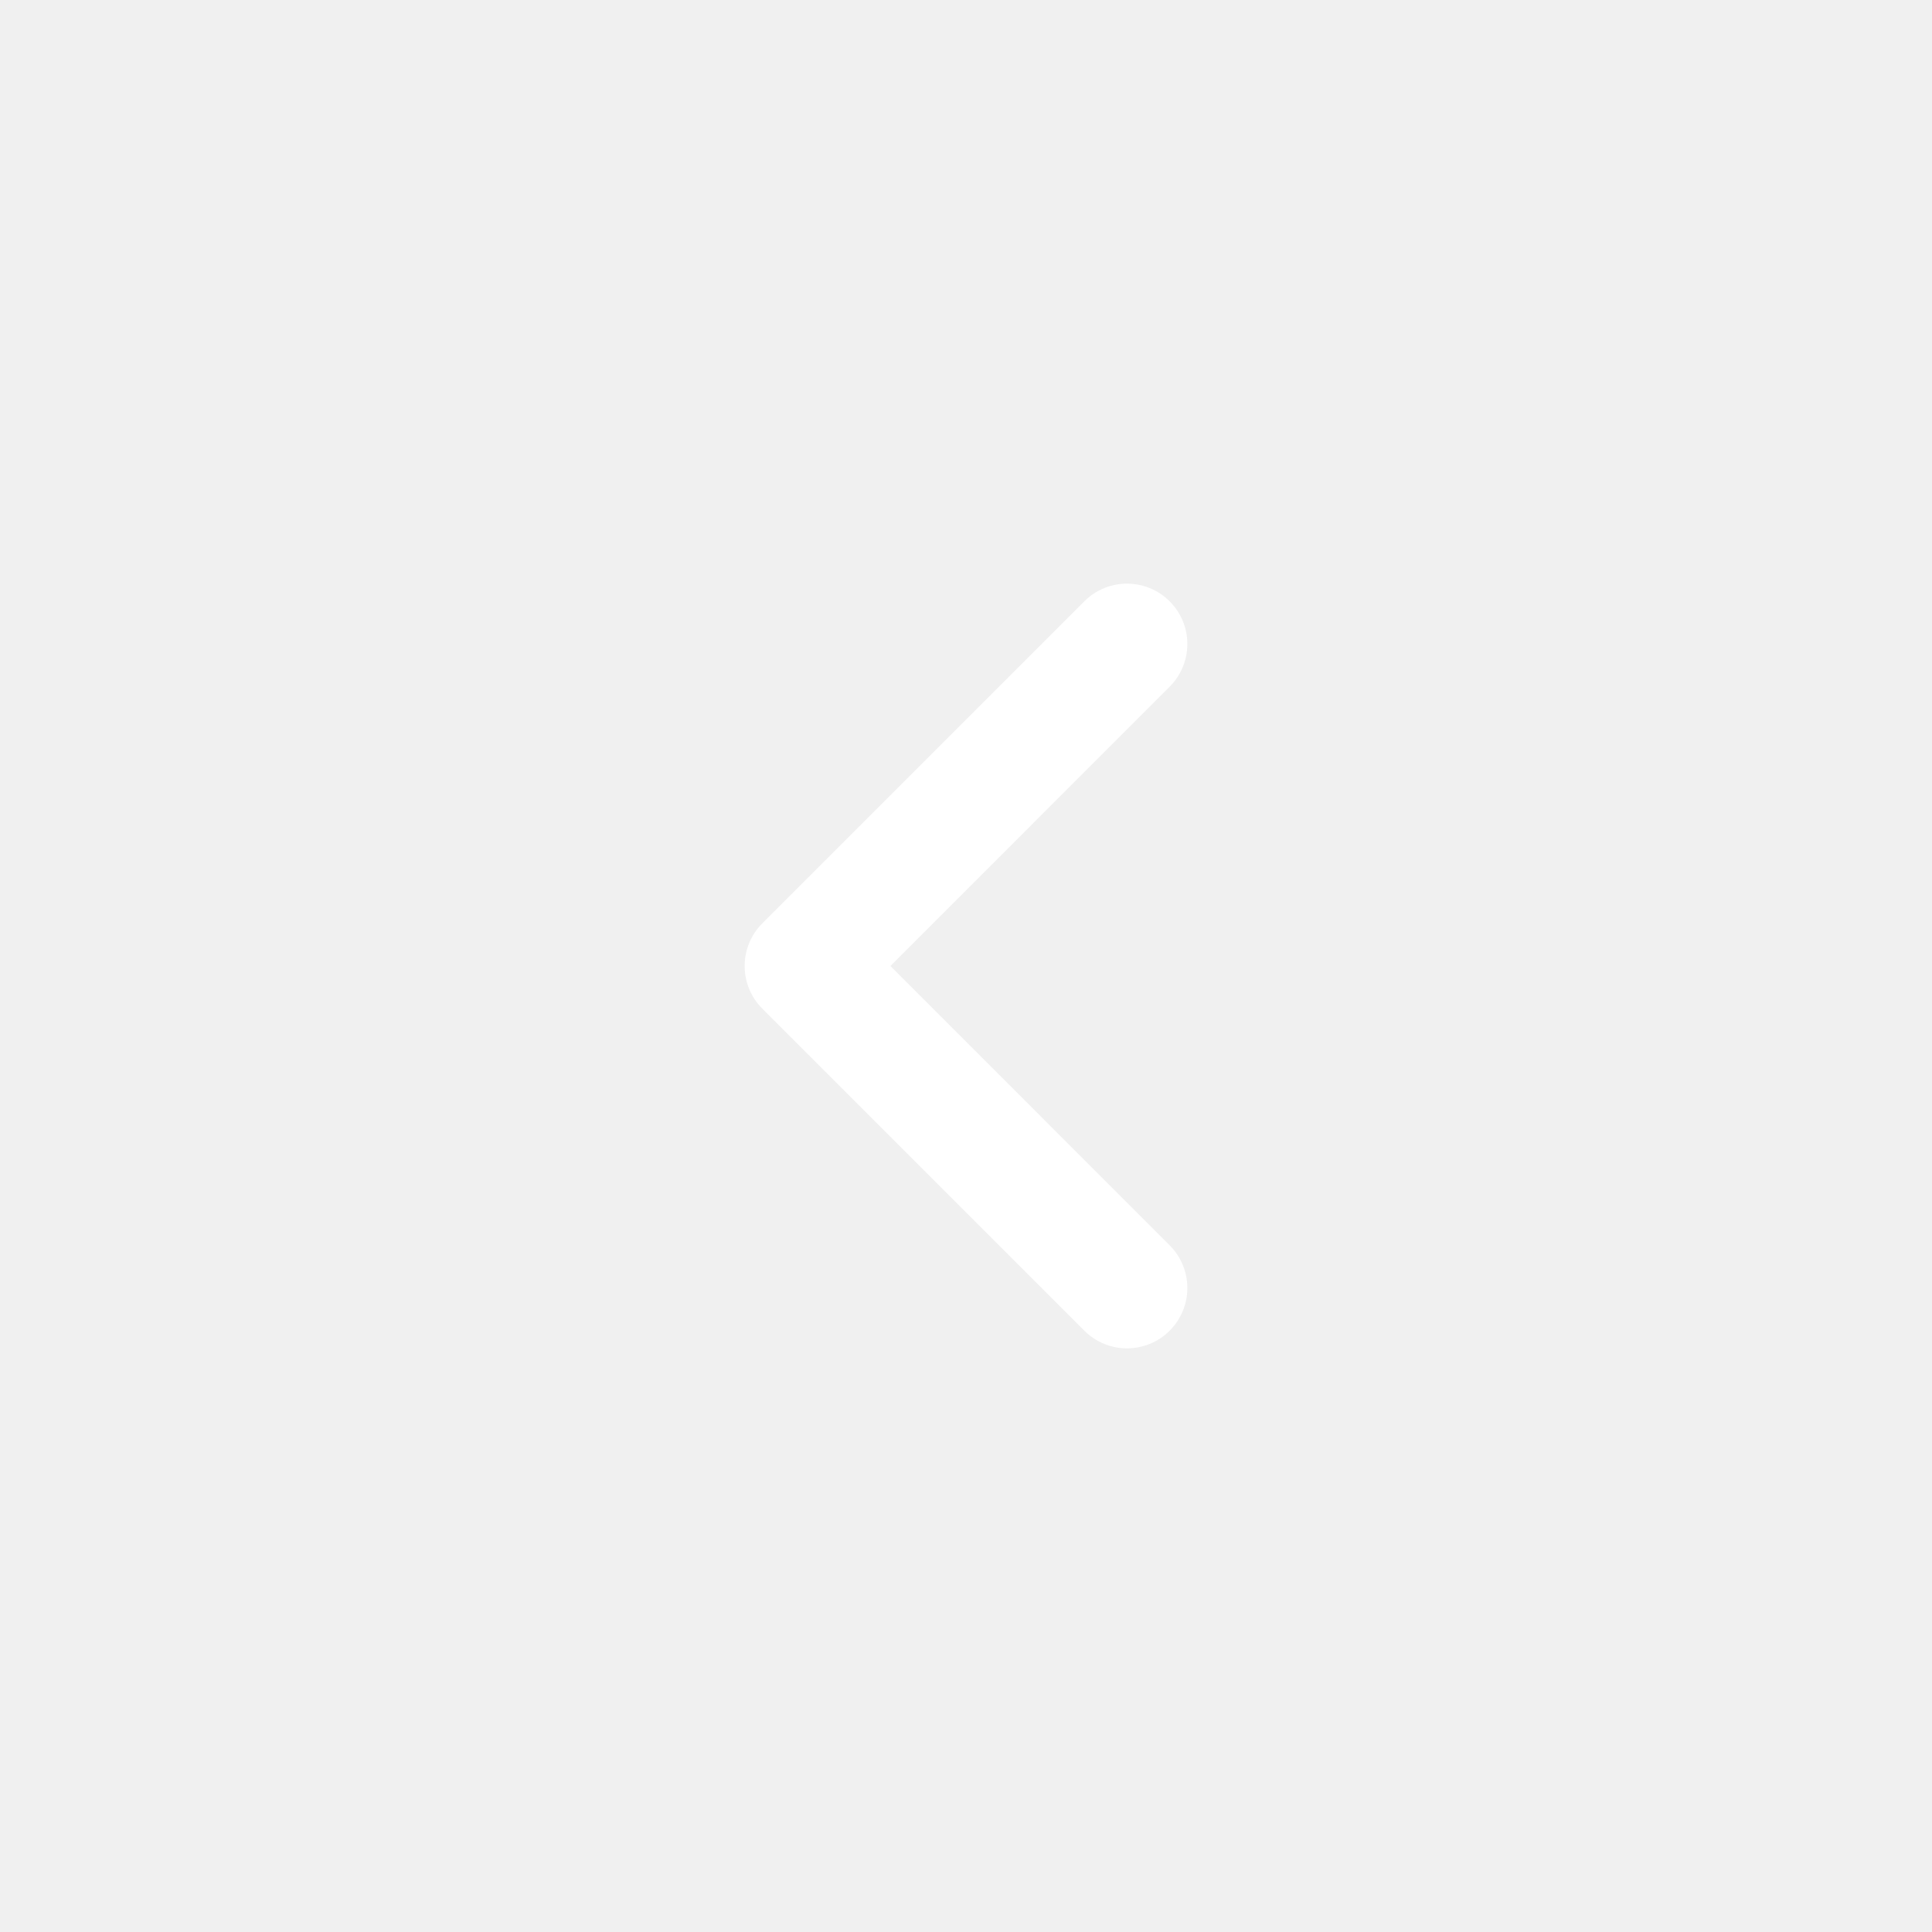
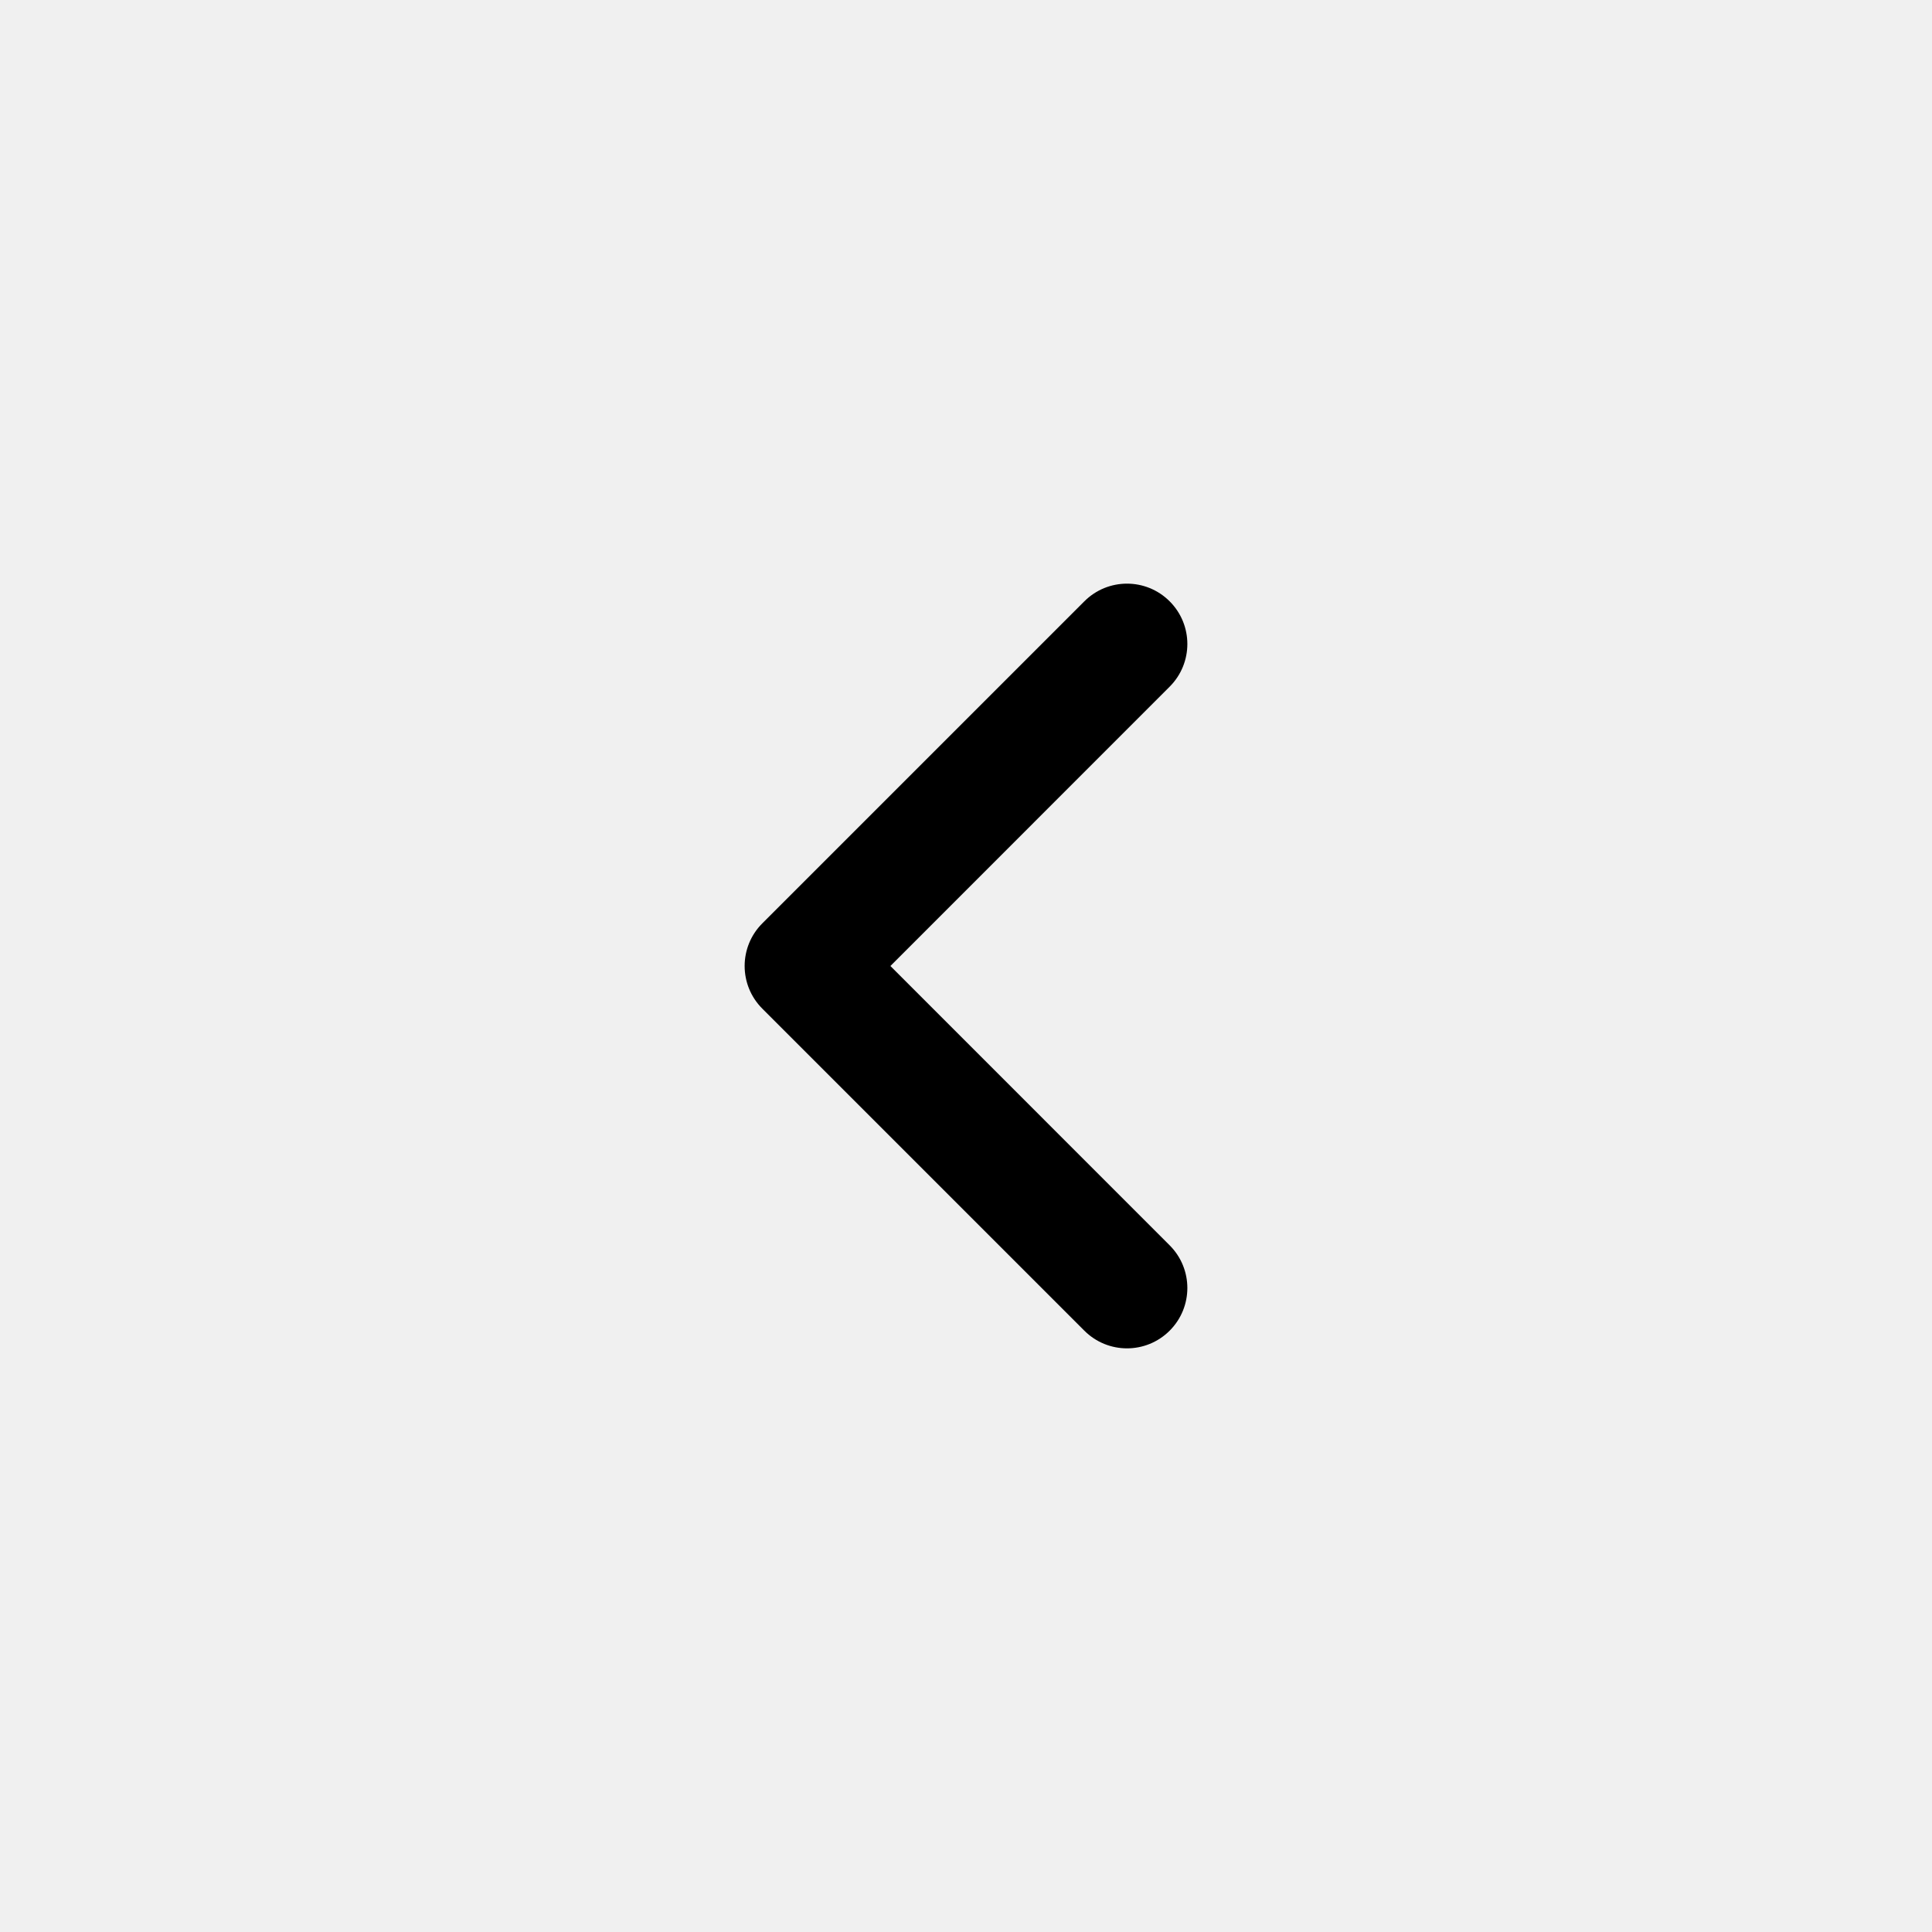
<svg xmlns="http://www.w3.org/2000/svg" width="24" height="24" viewBox="0 0 24 24" fill="none">
-   <path fill-rule="evenodd" clip-rule="evenodd" d="M14.53 7.47C14.823 7.763 14.823 8.237 14.53 8.53L11.061 12L14.53 15.47C14.823 15.763 14.823 16.237 14.53 16.53C14.237 16.823 13.763 16.823 13.47 16.53L9.47 12.53C9.177 12.237 9.177 11.763 9.47 11.47L13.47 7.47C13.763 7.177 14.237 7.177 14.53 7.47Z" fill="white" />
+   <path fill-rule="evenodd" clip-rule="evenodd" d="M14.53 7.47C14.823 7.763 14.823 8.237 14.53 8.53L11.061 12L14.53 15.47C14.823 15.763 14.823 16.237 14.53 16.53C14.237 16.823 13.763 16.823 13.47 16.53L9.47 12.53C9.177 12.237 9.177 11.763 9.47 11.47L13.47 7.47C13.763 7.177 14.237 7.177 14.53 7.47Z" fill="black" />
</svg>
